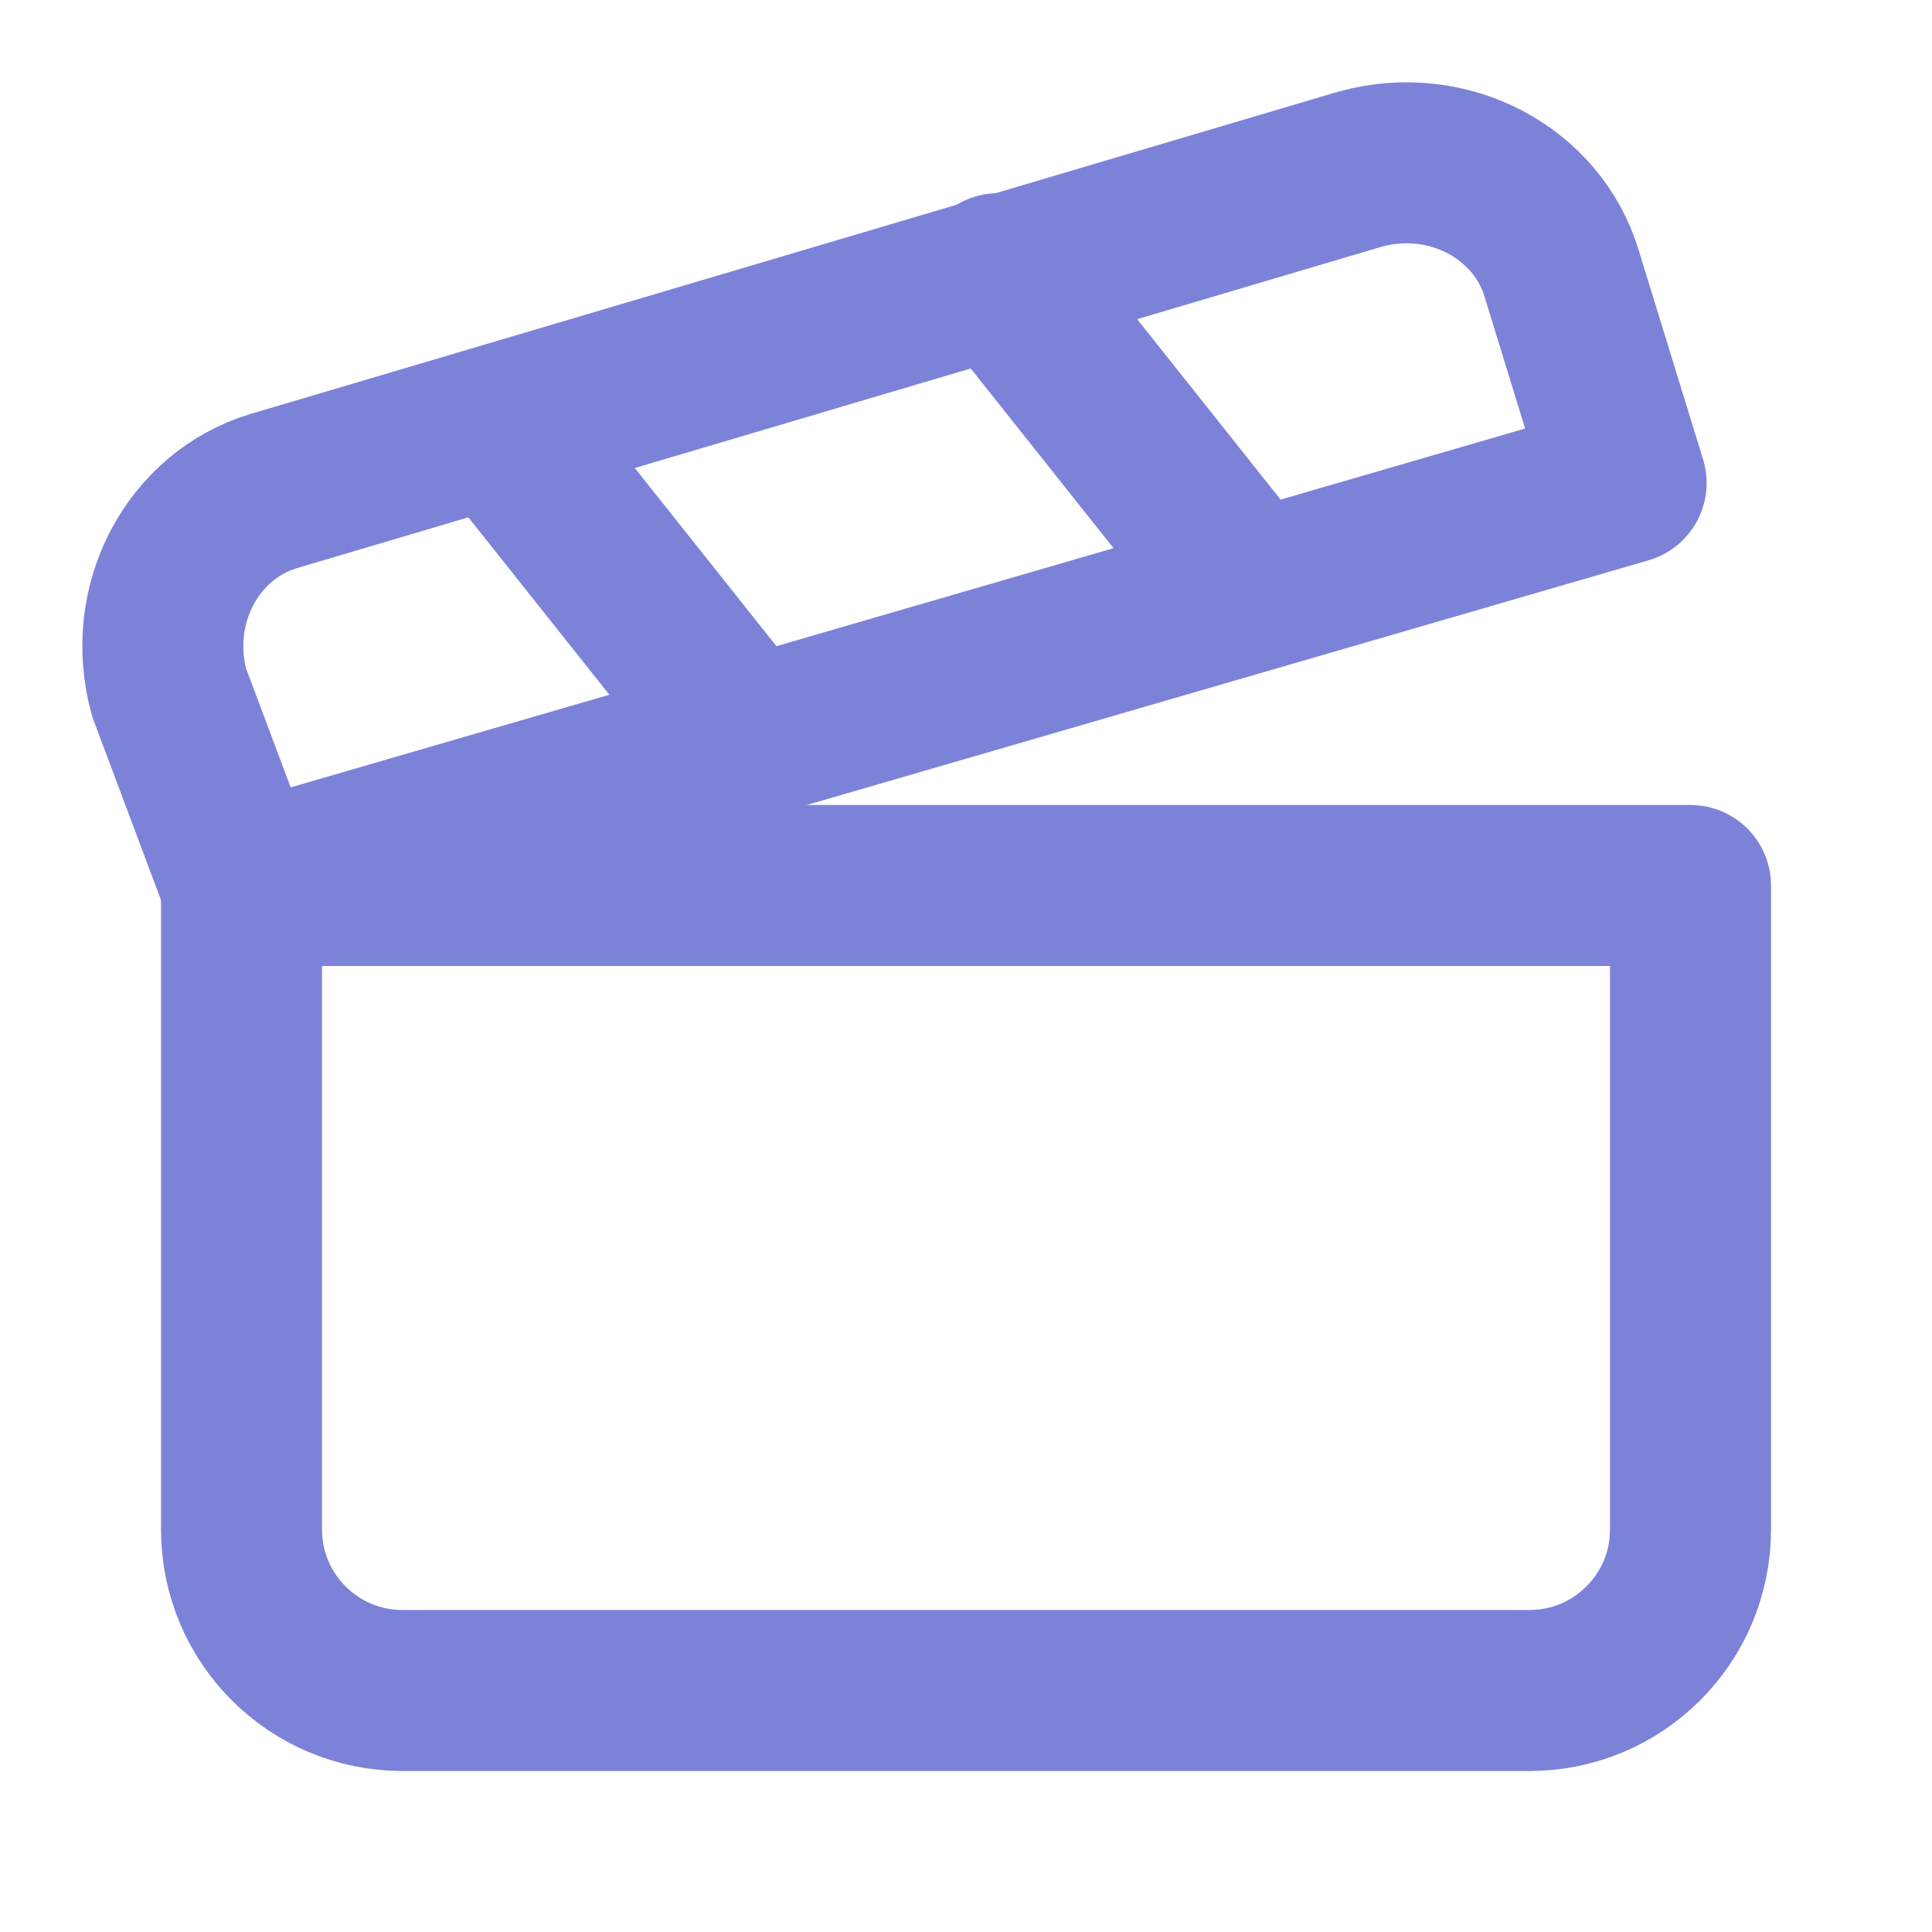
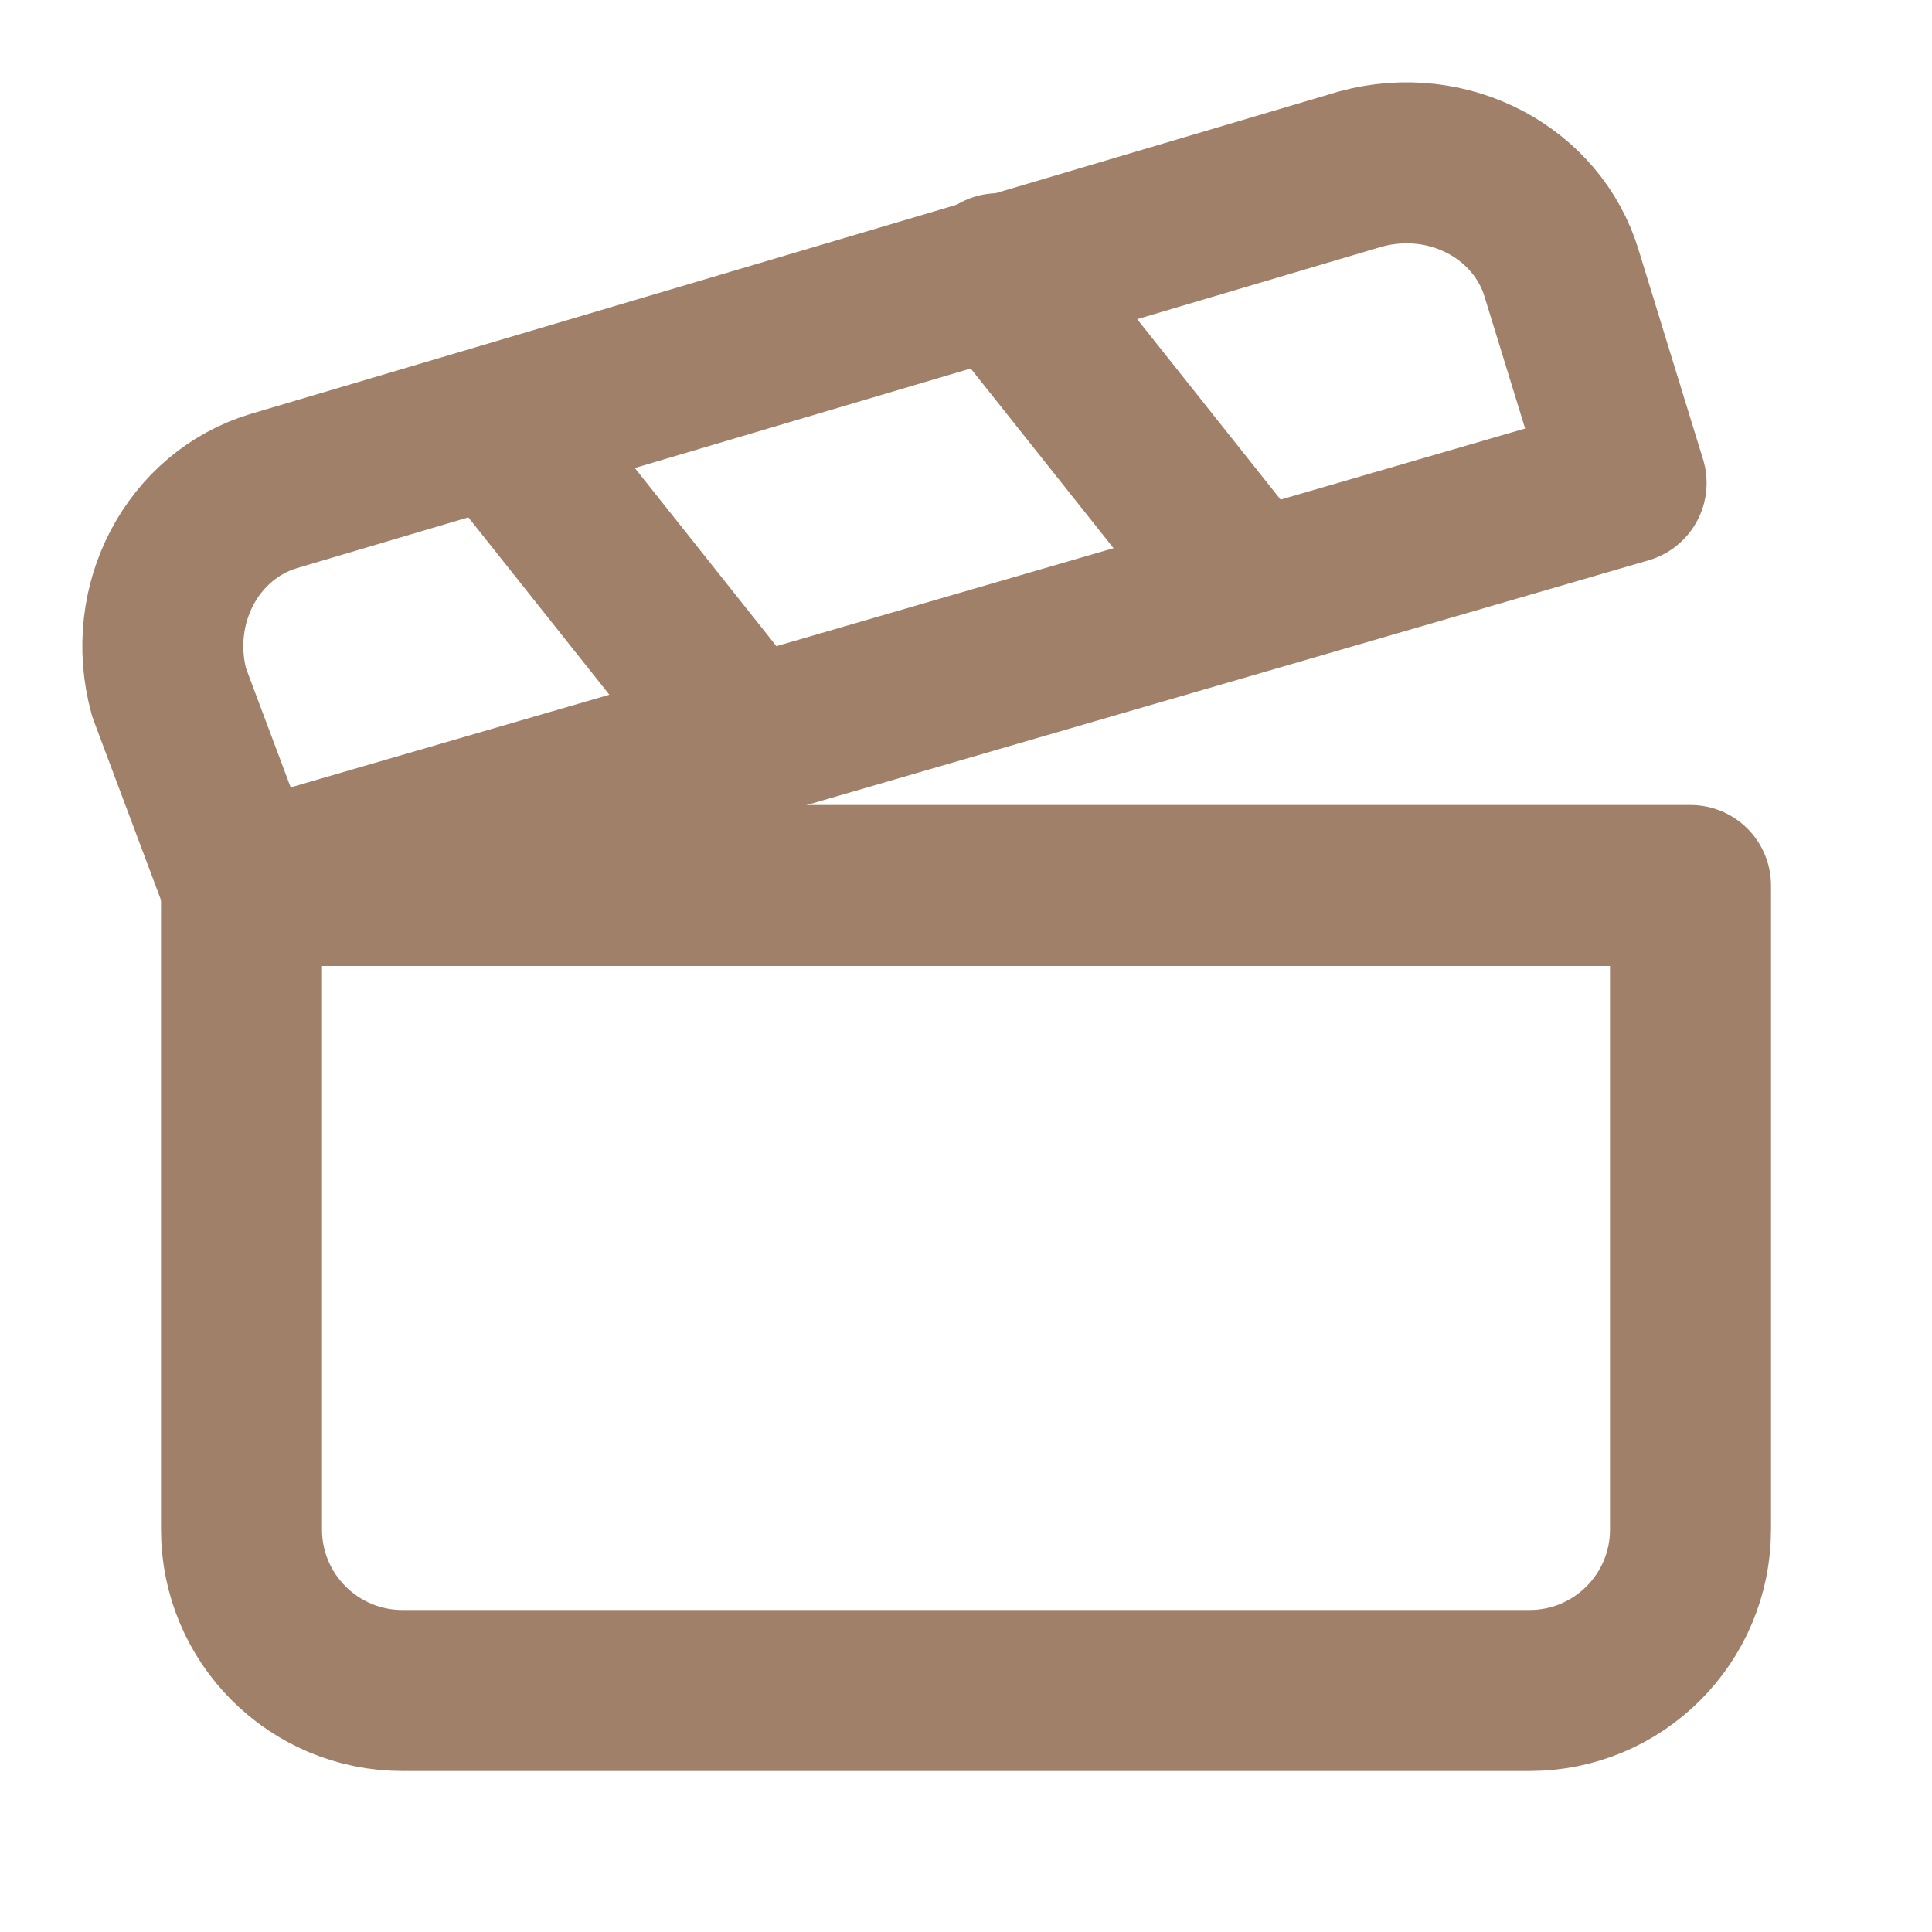
- <svg xmlns="http://www.w3.org/2000/svg" width="24" height="24" viewBox="0 0 24 24" fill="none" stroke="#7d82d9" stroke-width="2" stroke-linecap="round" stroke-linejoin="round">
+ <svg xmlns="http://www.w3.org/2000/svg" width="24" height="24" viewBox="0 0 24 24" fill="none" stroke="#a08068" stroke-width="2" stroke-linecap="round" stroke-linejoin="round">
  <path d="M20.2 6 3 11l-.9-2.4c-.3-1.1.3-2.2 1.3-2.5l13.5-4c1.1-.3 2.2.3 2.5 1.3Z" />
  <path d="m6.2 5.3 3.1 3.9" />
  <path d="m12.4 3.4 3.1 3.9" />
  <path d="M3 11h18v8a2 2 0 0 1-2 2H5a2 2 0 0 1-2-2Z" />
</svg>
